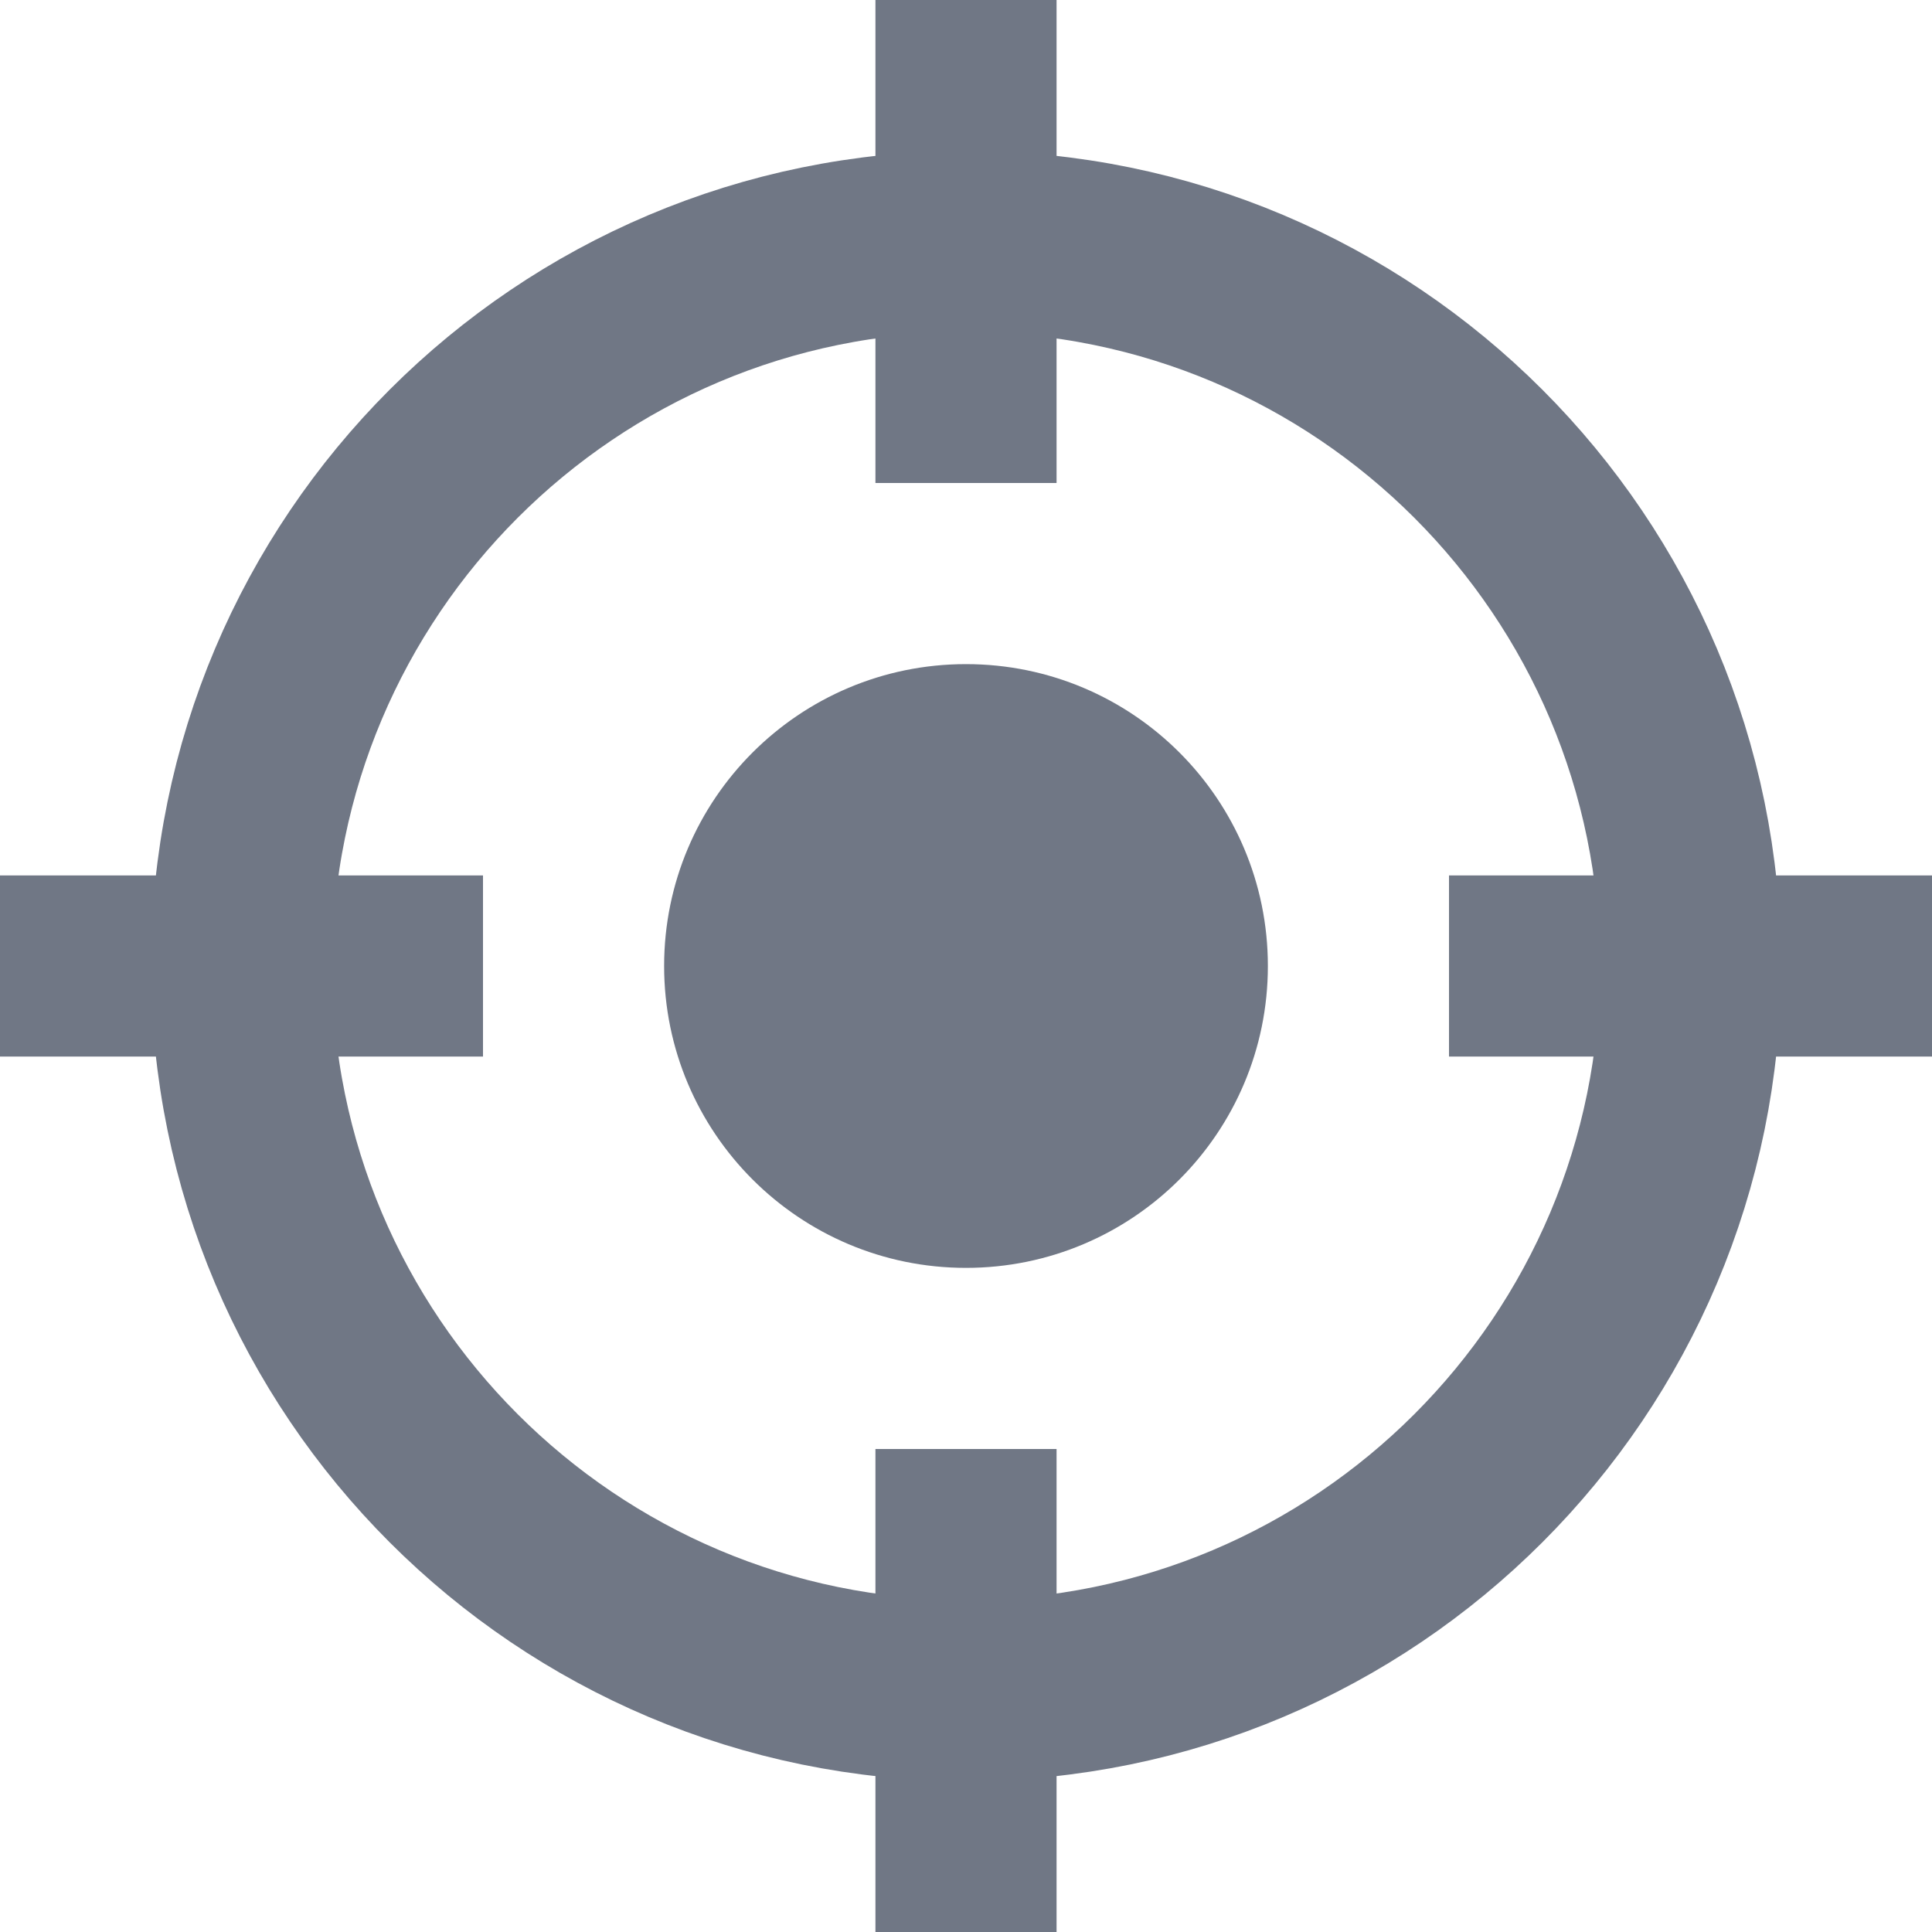
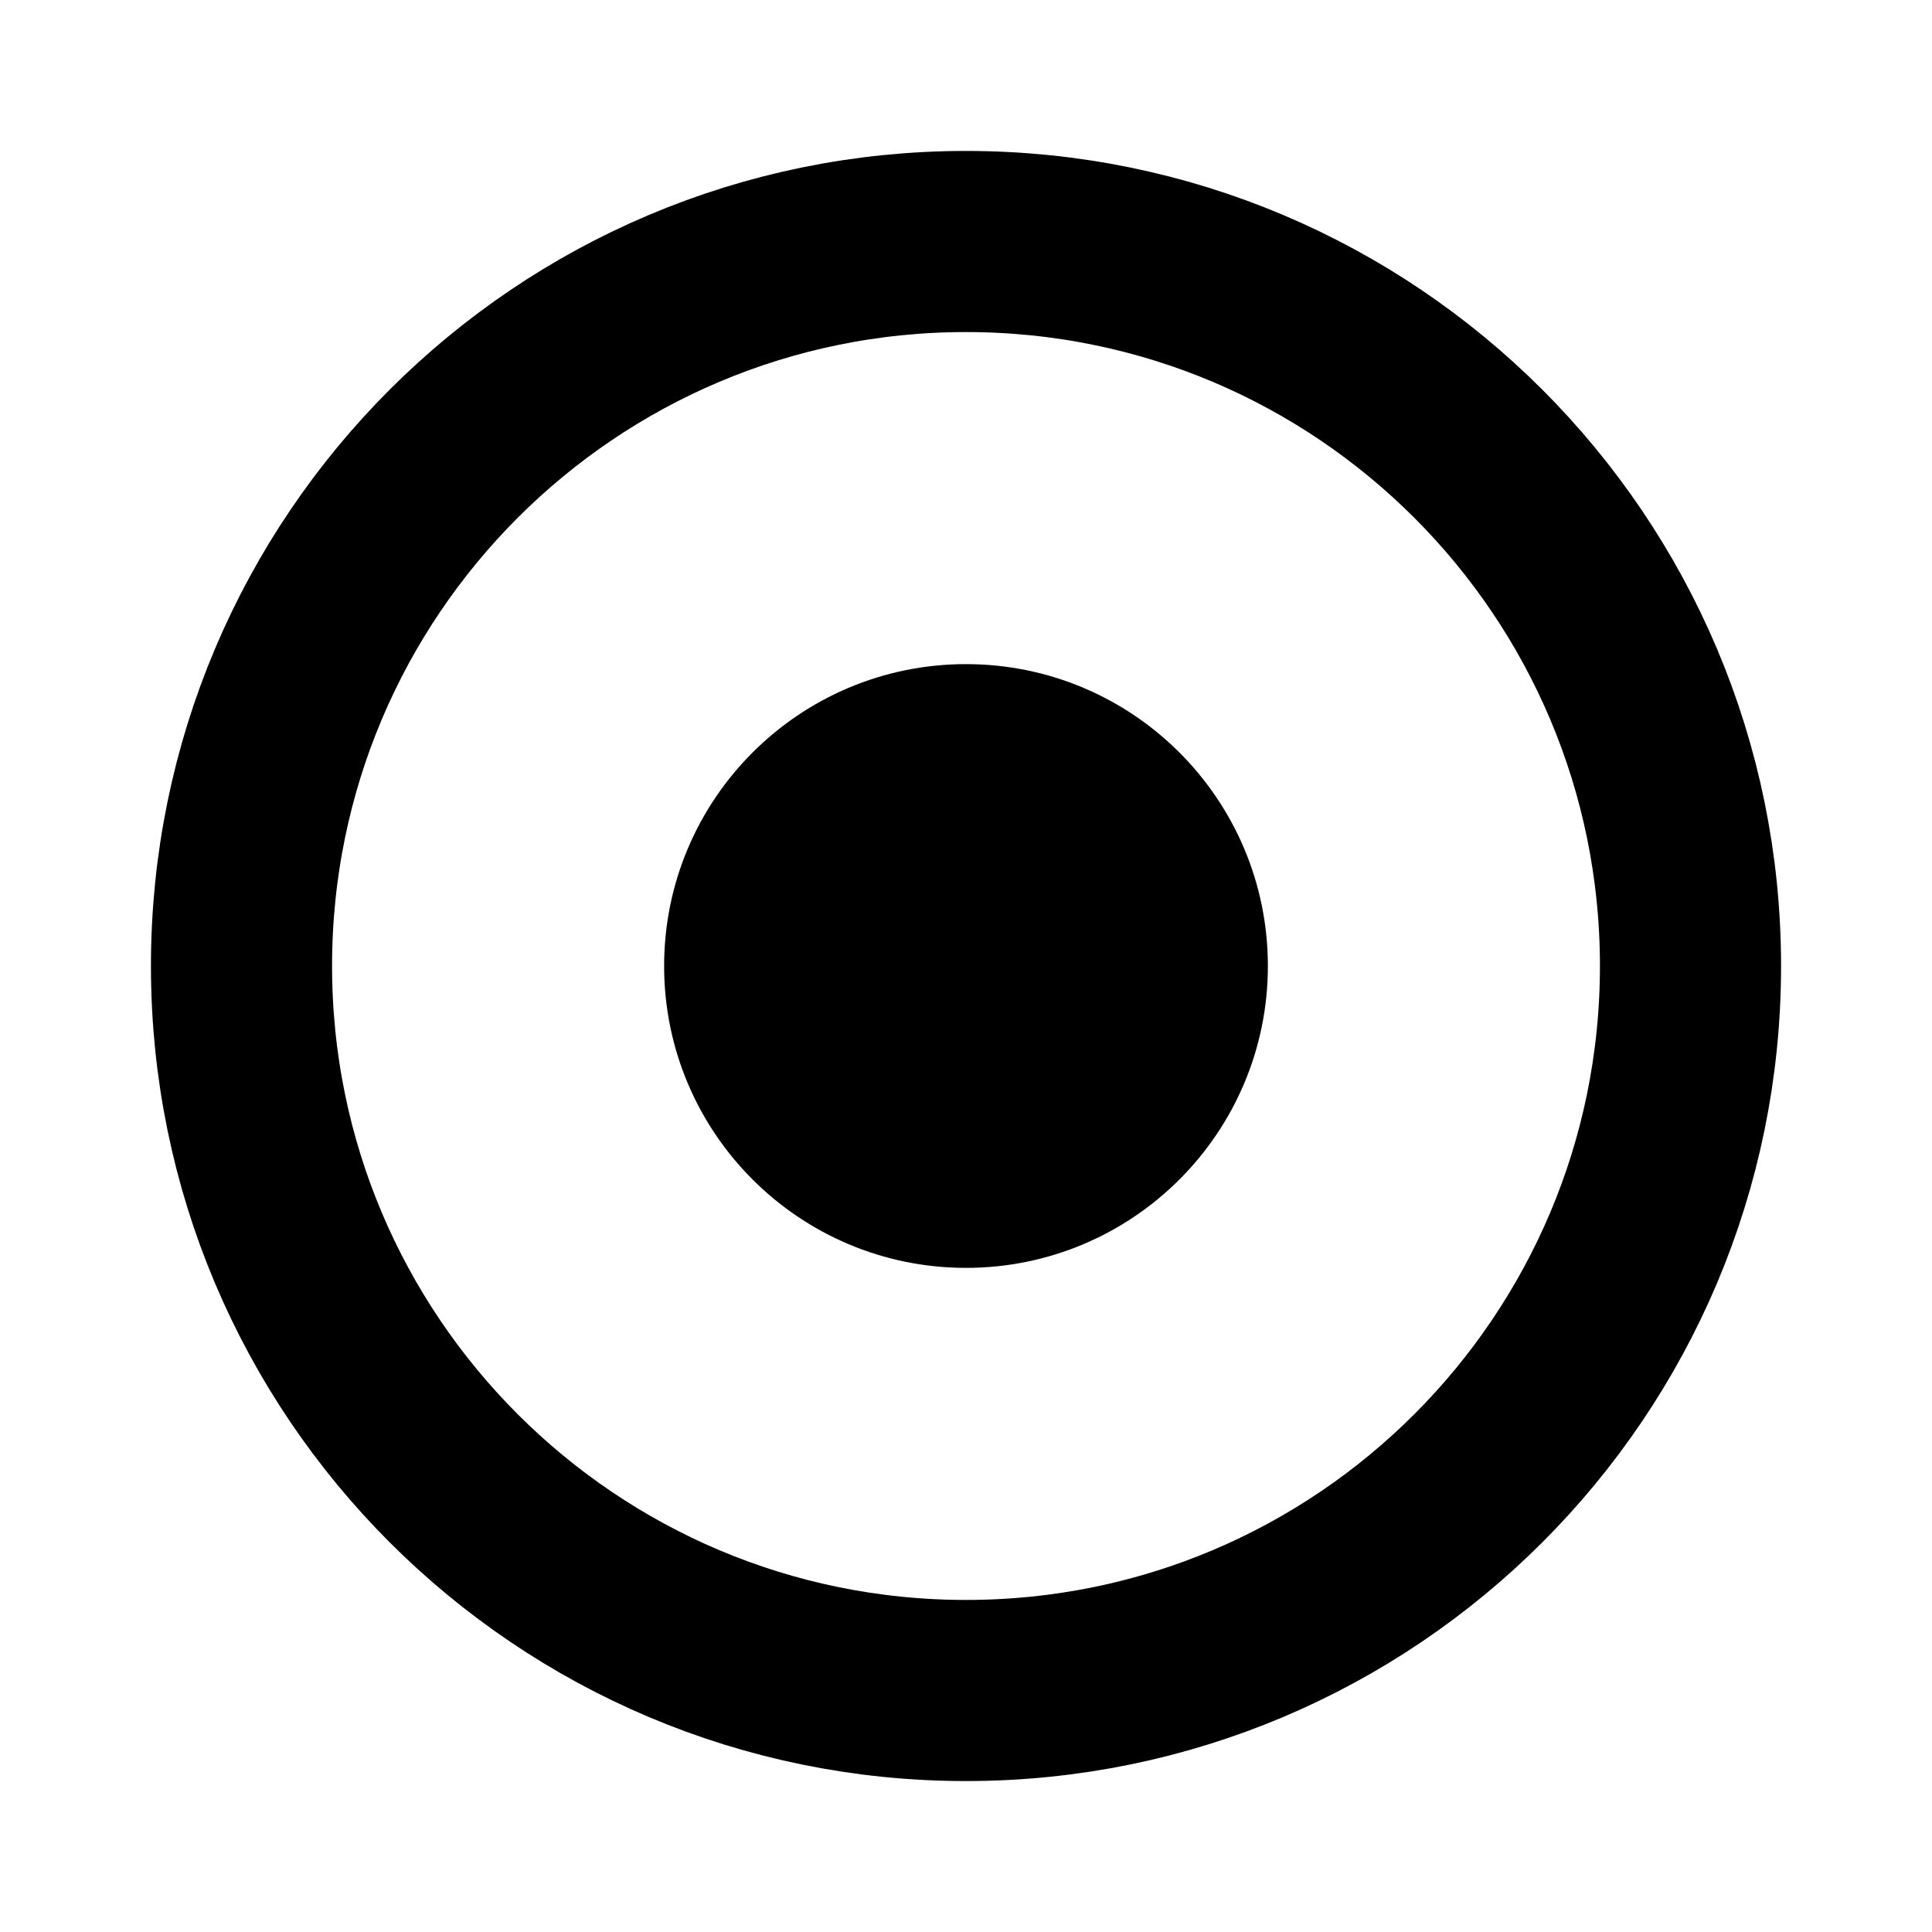
<svg xmlns="http://www.w3.org/2000/svg" width="16" height="16" viewBox="0 0 16 16">
-   <g id="Groupe_240" data-name="Groupe 240" transform="translate(-178.705 -131.072)">
-     <line id="Ligne_196" data-name="Ligne 196" y2="4" transform="translate(186.705 131.072)" fill="none" stroke="#707785" stroke-miterlimit="10" stroke-width="1.5" />
-     <line id="Ligne_197" data-name="Ligne 197" y2="4" transform="translate(186.705 143.072)" fill="none" stroke="#707785" stroke-miterlimit="10" stroke-width="1.5" />
-     <line id="Ligne_198" data-name="Ligne 198" x2="4" transform="translate(190.705 139.072)" fill="none" stroke="#707785" stroke-miterlimit="10" stroke-width="1.5" />
-     <line id="Ligne_199" data-name="Ligne 199" x2="4" transform="translate(178.705 139.072)" fill="none" stroke="#707785" stroke-miterlimit="10" stroke-width="1.5" />
-     <path id="Tracé_39" data-name="Tracé 39" d="M6,0A6,6,0,1,1,0,6,6,6,0,0,1,6,0Z" transform="translate(180.705 133.072)" fill="none" stroke="#707785" stroke-width="1.5" />
-     <circle id="Ellipse_28" data-name="Ellipse 28" cx="2.5" cy="2.5" r="2.5" transform="translate(184.205 136.572)" fill="#707785" />
+   <g transform="translate(-178.705 -131.072)">
+     <line transform="translate(186.705 131.072)" fill="none" stroke="currentColor" stroke-miterlimit="10" stroke-width="1.5" />
+     <line transform="translate(186.705 143.072)" fill="none" stroke="currentColor" stroke-miterlimit="10" stroke-width="1.5" />
+     <line transform="translate(190.705 139.072)" fill="none" stroke="currentColor" stroke-miterlimit="10" stroke-width="1.5" />
+     <line transform="translate(178.705 139.072)" fill="none" stroke="currentColor" stroke-miterlimit="10" stroke-width="1.5" />
+     <path d="M6,0A6,6,0,1,1,0,6,6,6,0,0,1,6,0Z" transform="translate(180.705 133.072)" fill="none" stroke="currentColor" stroke-width="1.5" />
+     <circle cx="2.5" cy="2.5" r="2.5" transform="translate(184.205 136.572)" fill="currentColor" />
  </g>
</svg>
